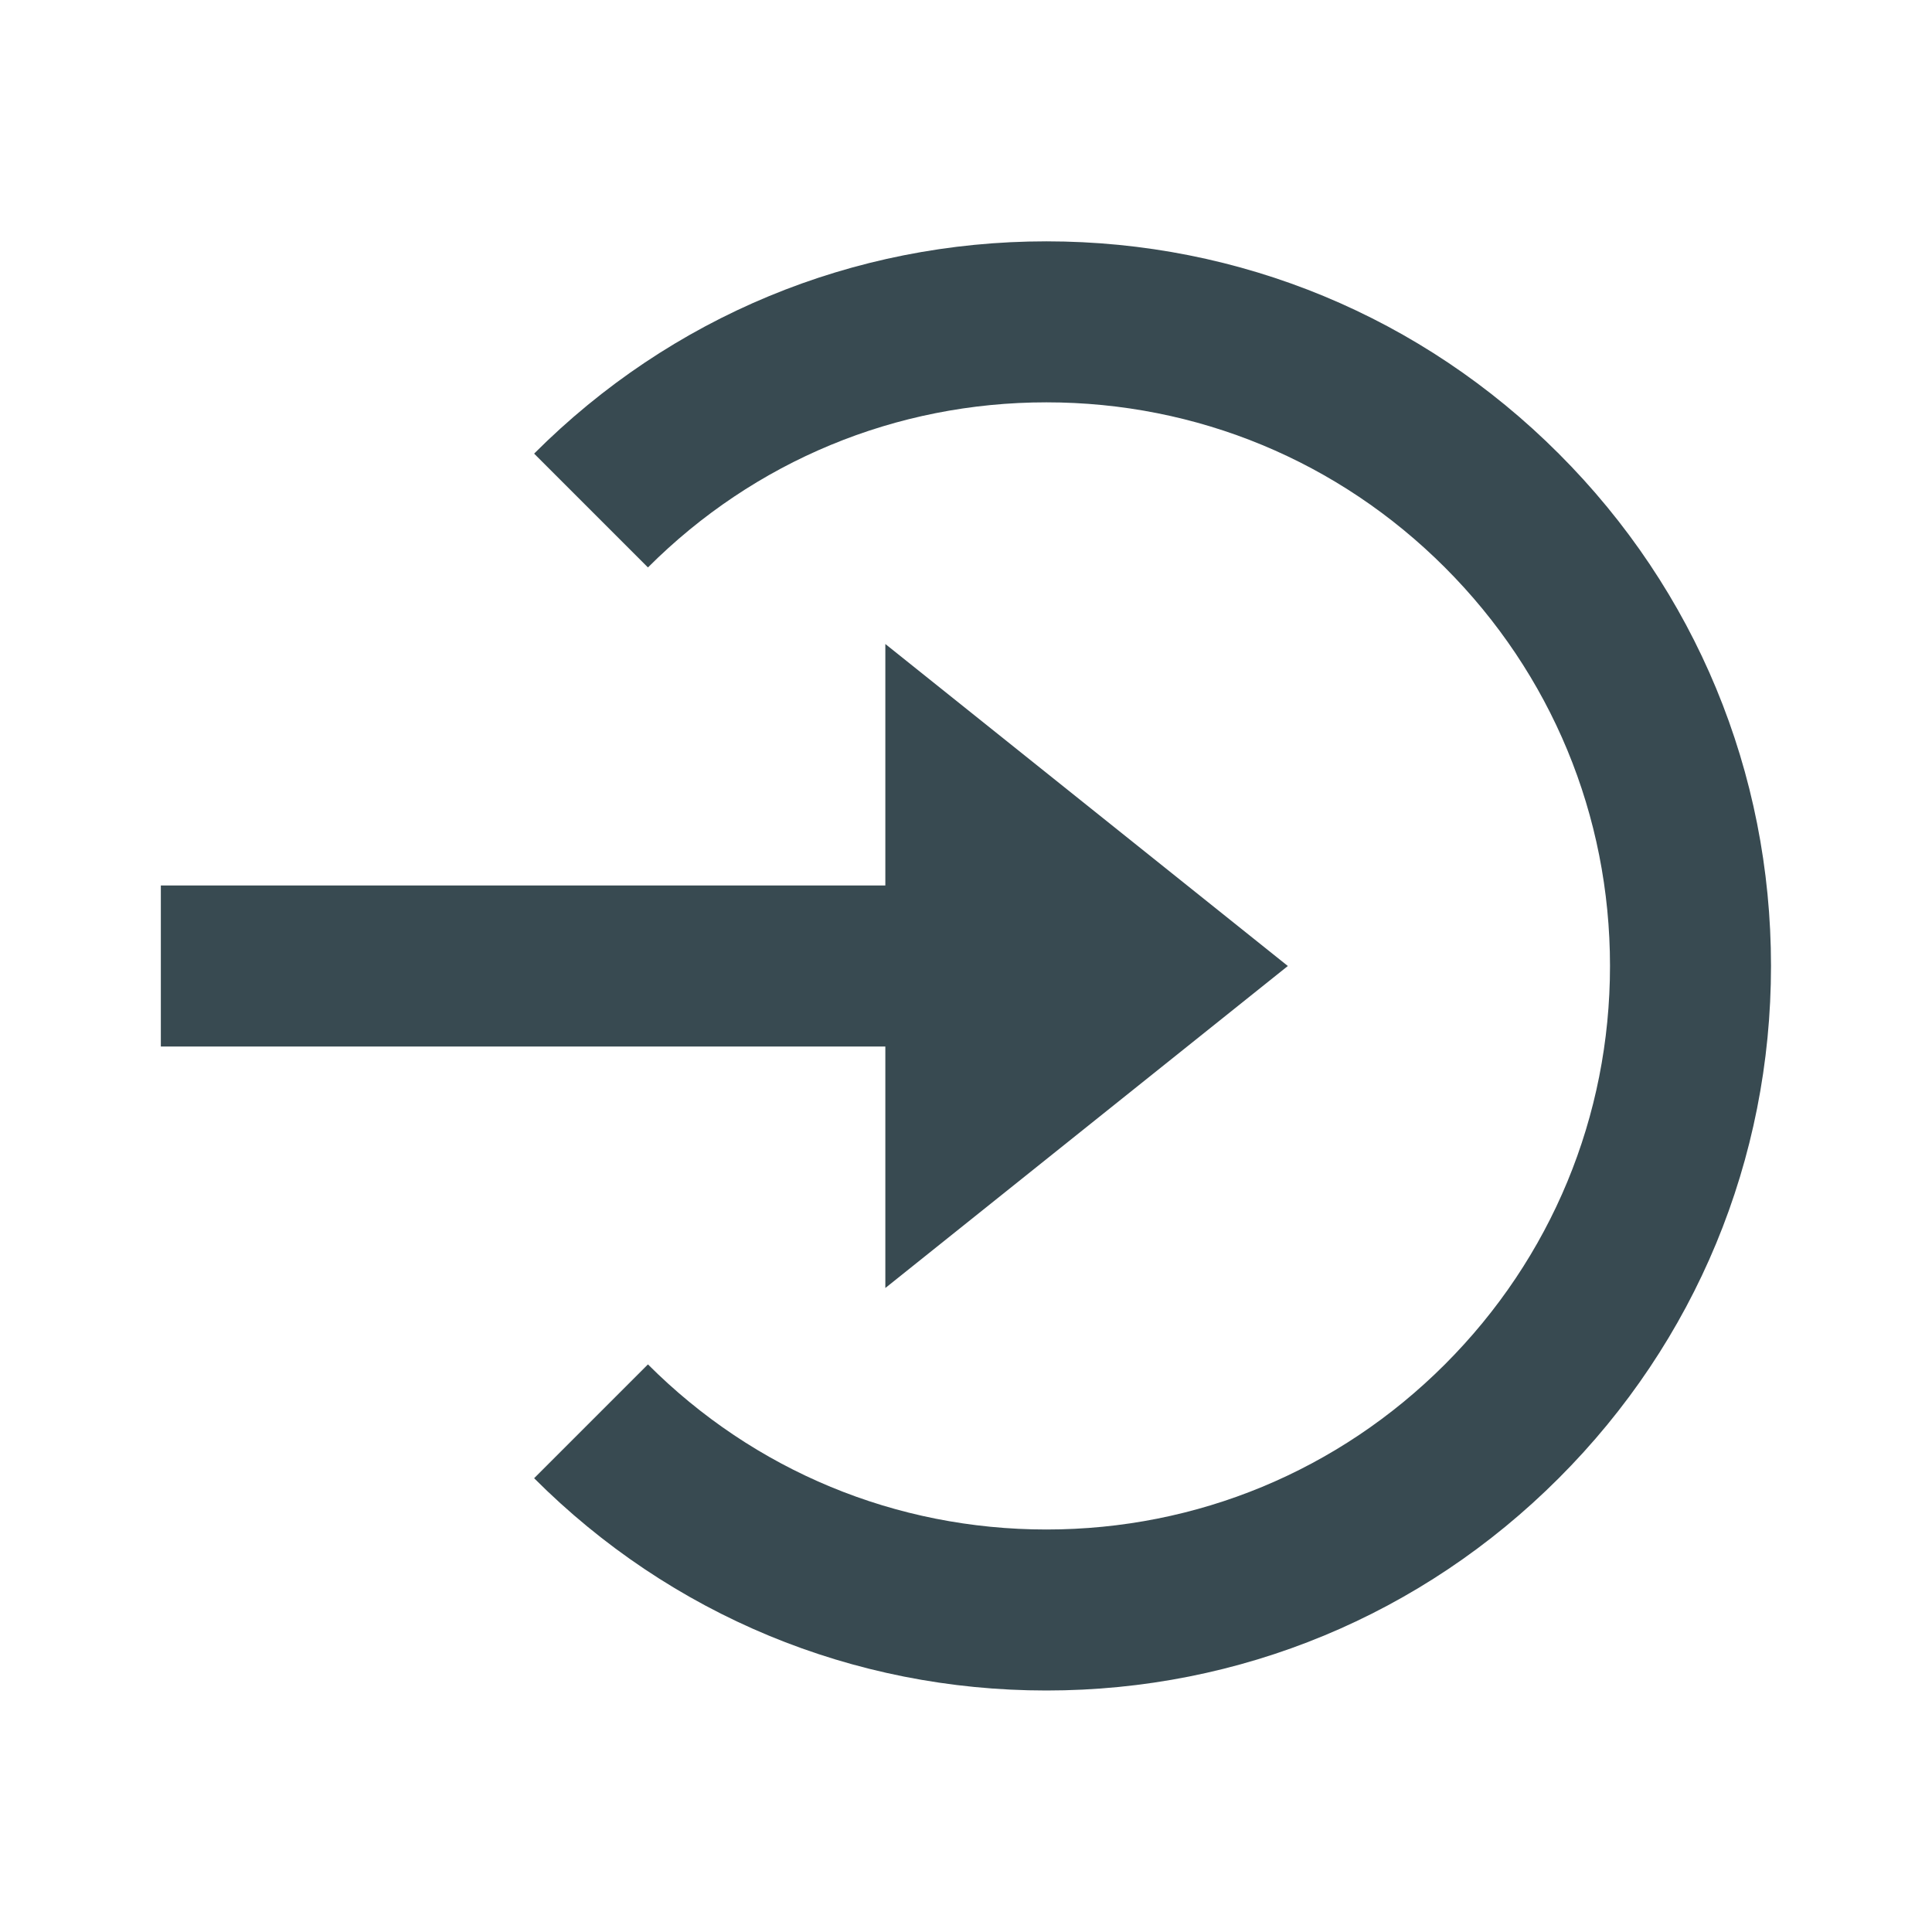
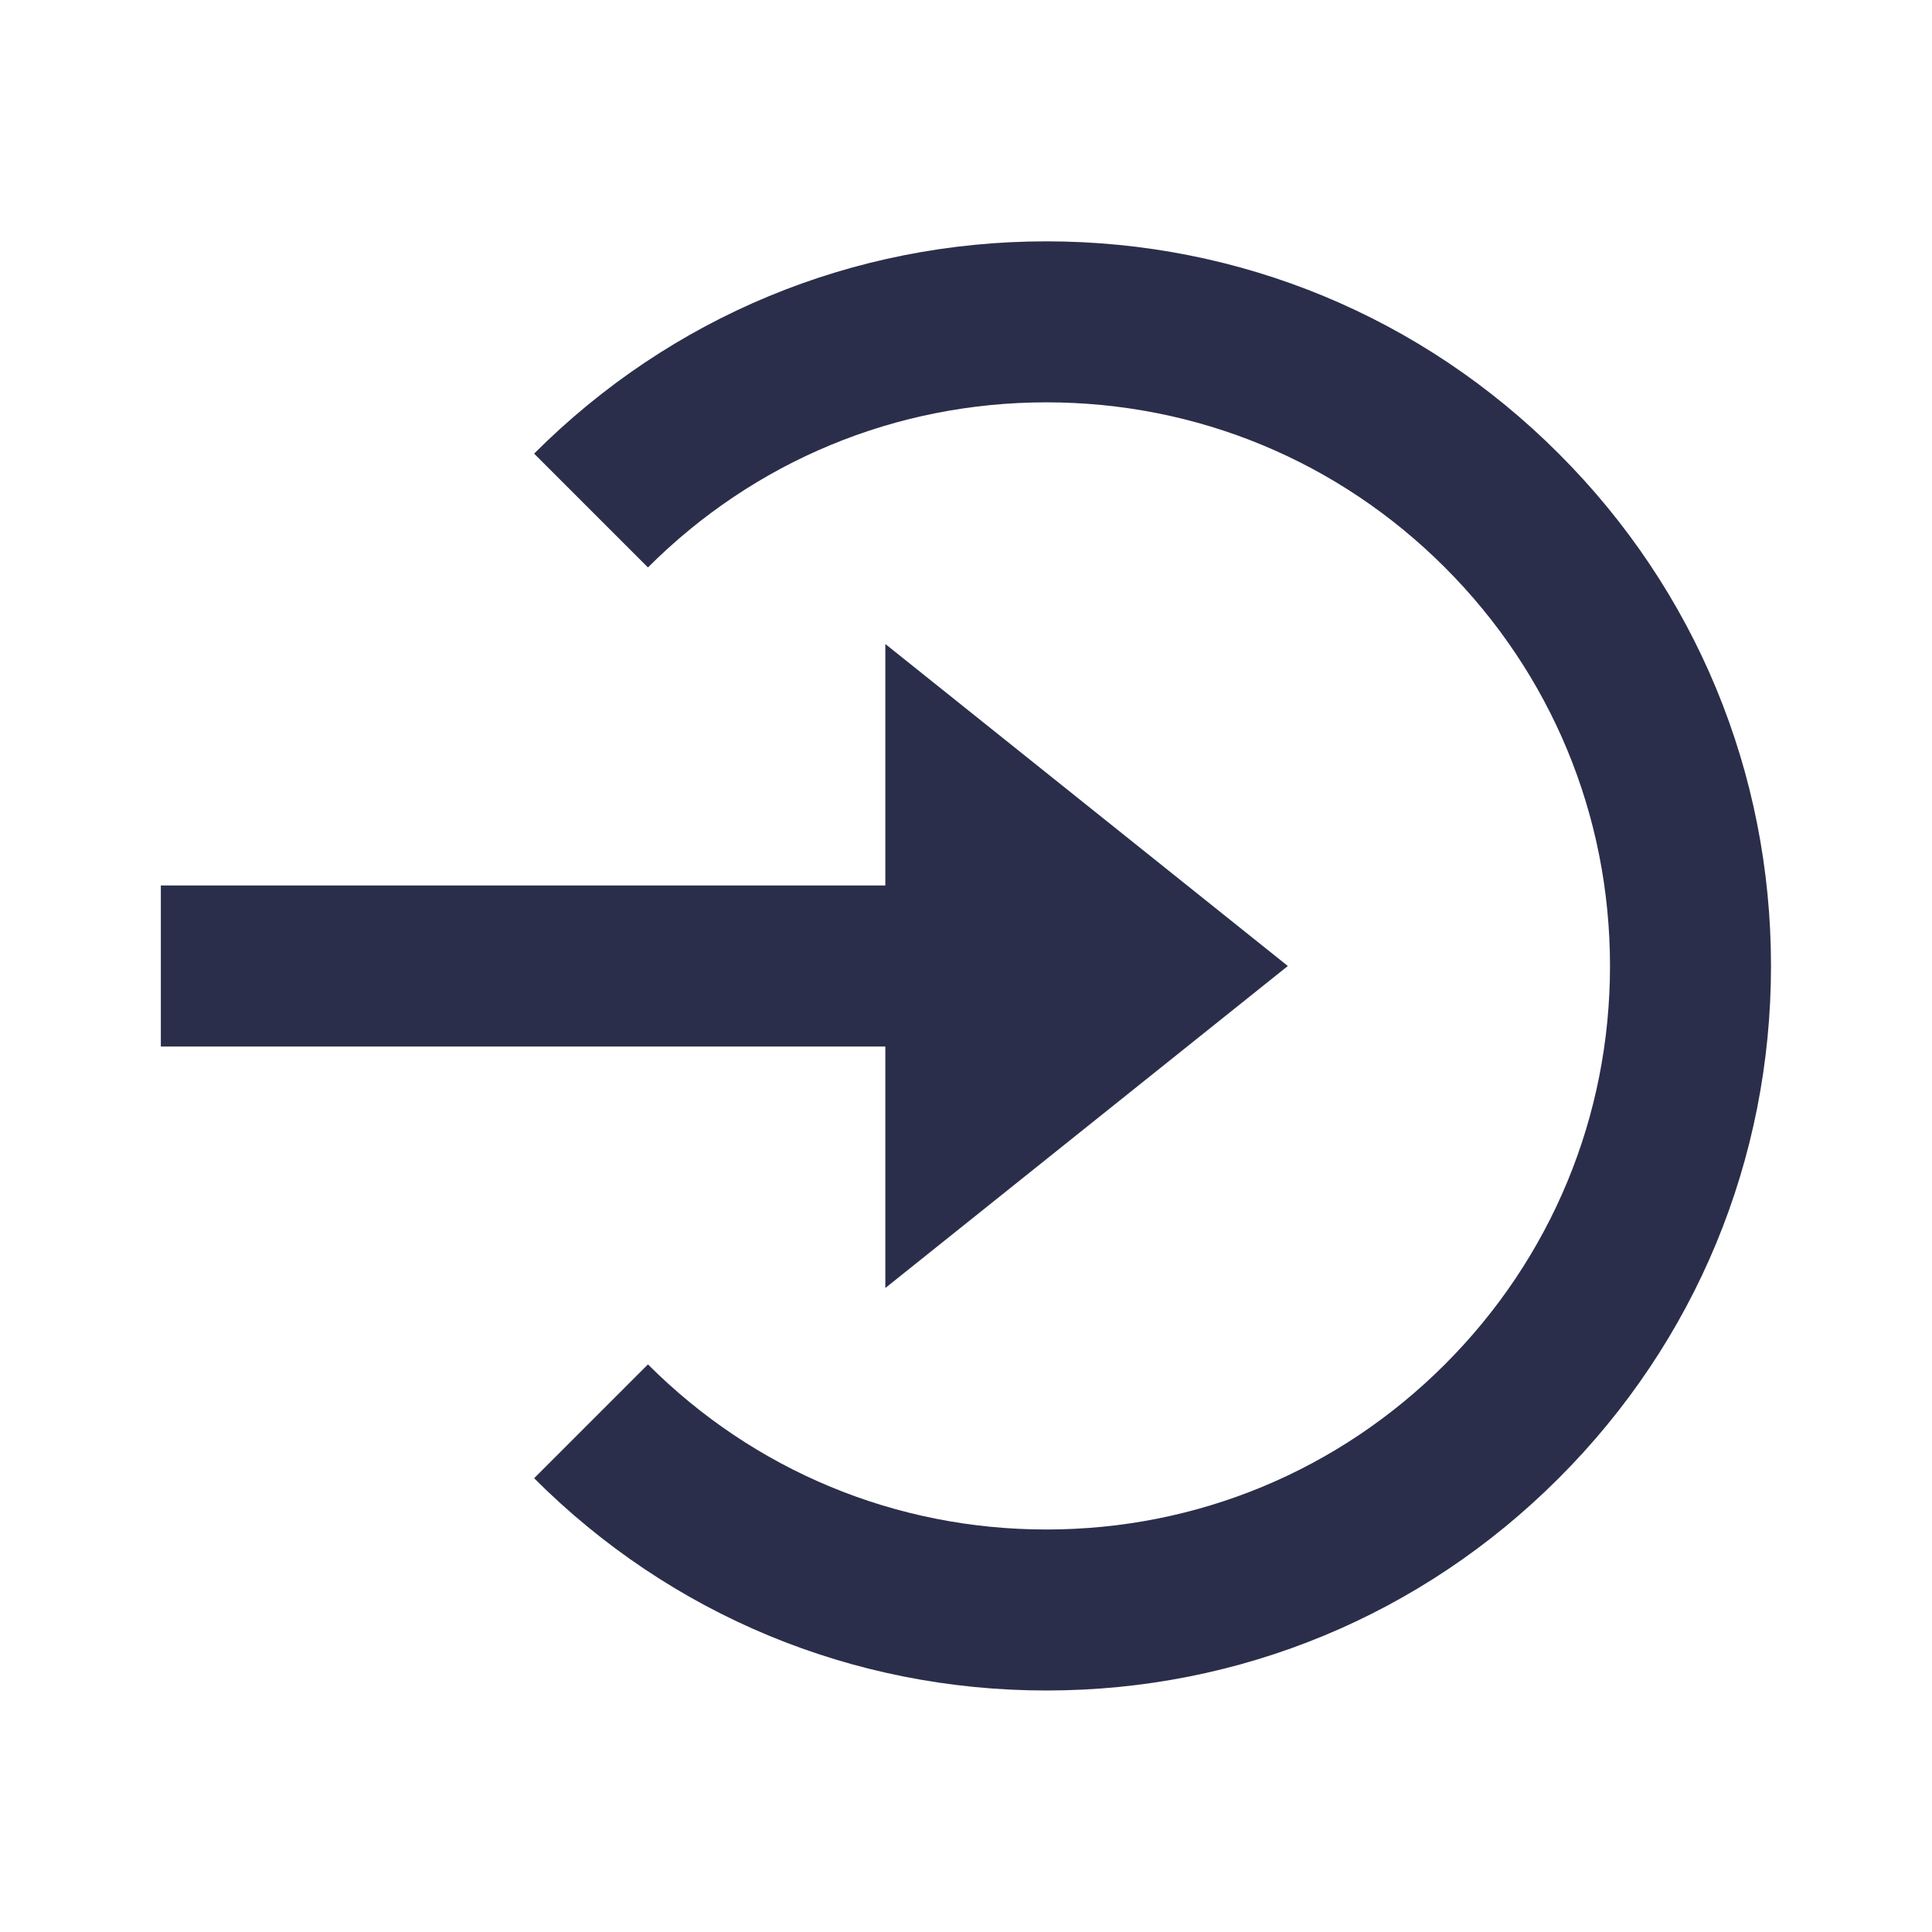
<svg xmlns="http://www.w3.org/2000/svg" width="24" height="24" viewBox="0 0 24 24" fill="none">
-   <path d="M10.998 16L15.998 12L10.998 8V11H1.998V13H10.998V16Z" fill="#384A51" />
-   <path d="M12.999 2.998C10.594 2.998 8.334 3.935 6.635 5.635L8.049 7.049C9.371 5.727 11.129 4.998 12.999 4.998C14.869 4.998 16.627 5.727 17.949 7.049C19.271 8.371 20 10.129 20 11.999C20 13.869 19.271 15.627 17.949 16.949C16.627 18.271 14.869 19 12.999 19C11.129 19 9.371 18.271 8.049 16.949L6.635 18.363C8.334 20.063 10.594 21 12.999 21C15.404 21 17.664 20.063 19.363 18.363C21.063 16.664 22 14.404 22 11.999C22 9.594 21.063 7.334 19.363 5.635C17.664 3.935 15.404 2.998 12.999 2.998Z" fill="#384A51" />
+   <path d="M10.998 16L15.998 12L10.998 8V11H1.998V13H10.998V16Z" fill="#2B2E4A" />
+   <path d="M12.999 2.998C10.594 2.998 8.334 3.935 6.635 5.635L8.049 7.049C9.371 5.727 11.129 4.998 12.999 4.998C14.869 4.998 16.627 5.727 17.949 7.049C19.271 8.371 20 10.129 20 11.999C20 13.869 19.271 15.627 17.949 16.949C16.627 18.271 14.869 19 12.999 19C11.129 19 9.371 18.271 8.049 16.949L6.635 18.363C8.334 20.063 10.594 21 12.999 21C15.404 21 17.664 20.063 19.363 18.363C21.063 16.664 22 14.404 22 11.999C22 9.594 21.063 7.334 19.363 5.635C17.664 3.935 15.404 2.998 12.999 2.998Z" fill="#2B2E4A" />
</svg>
